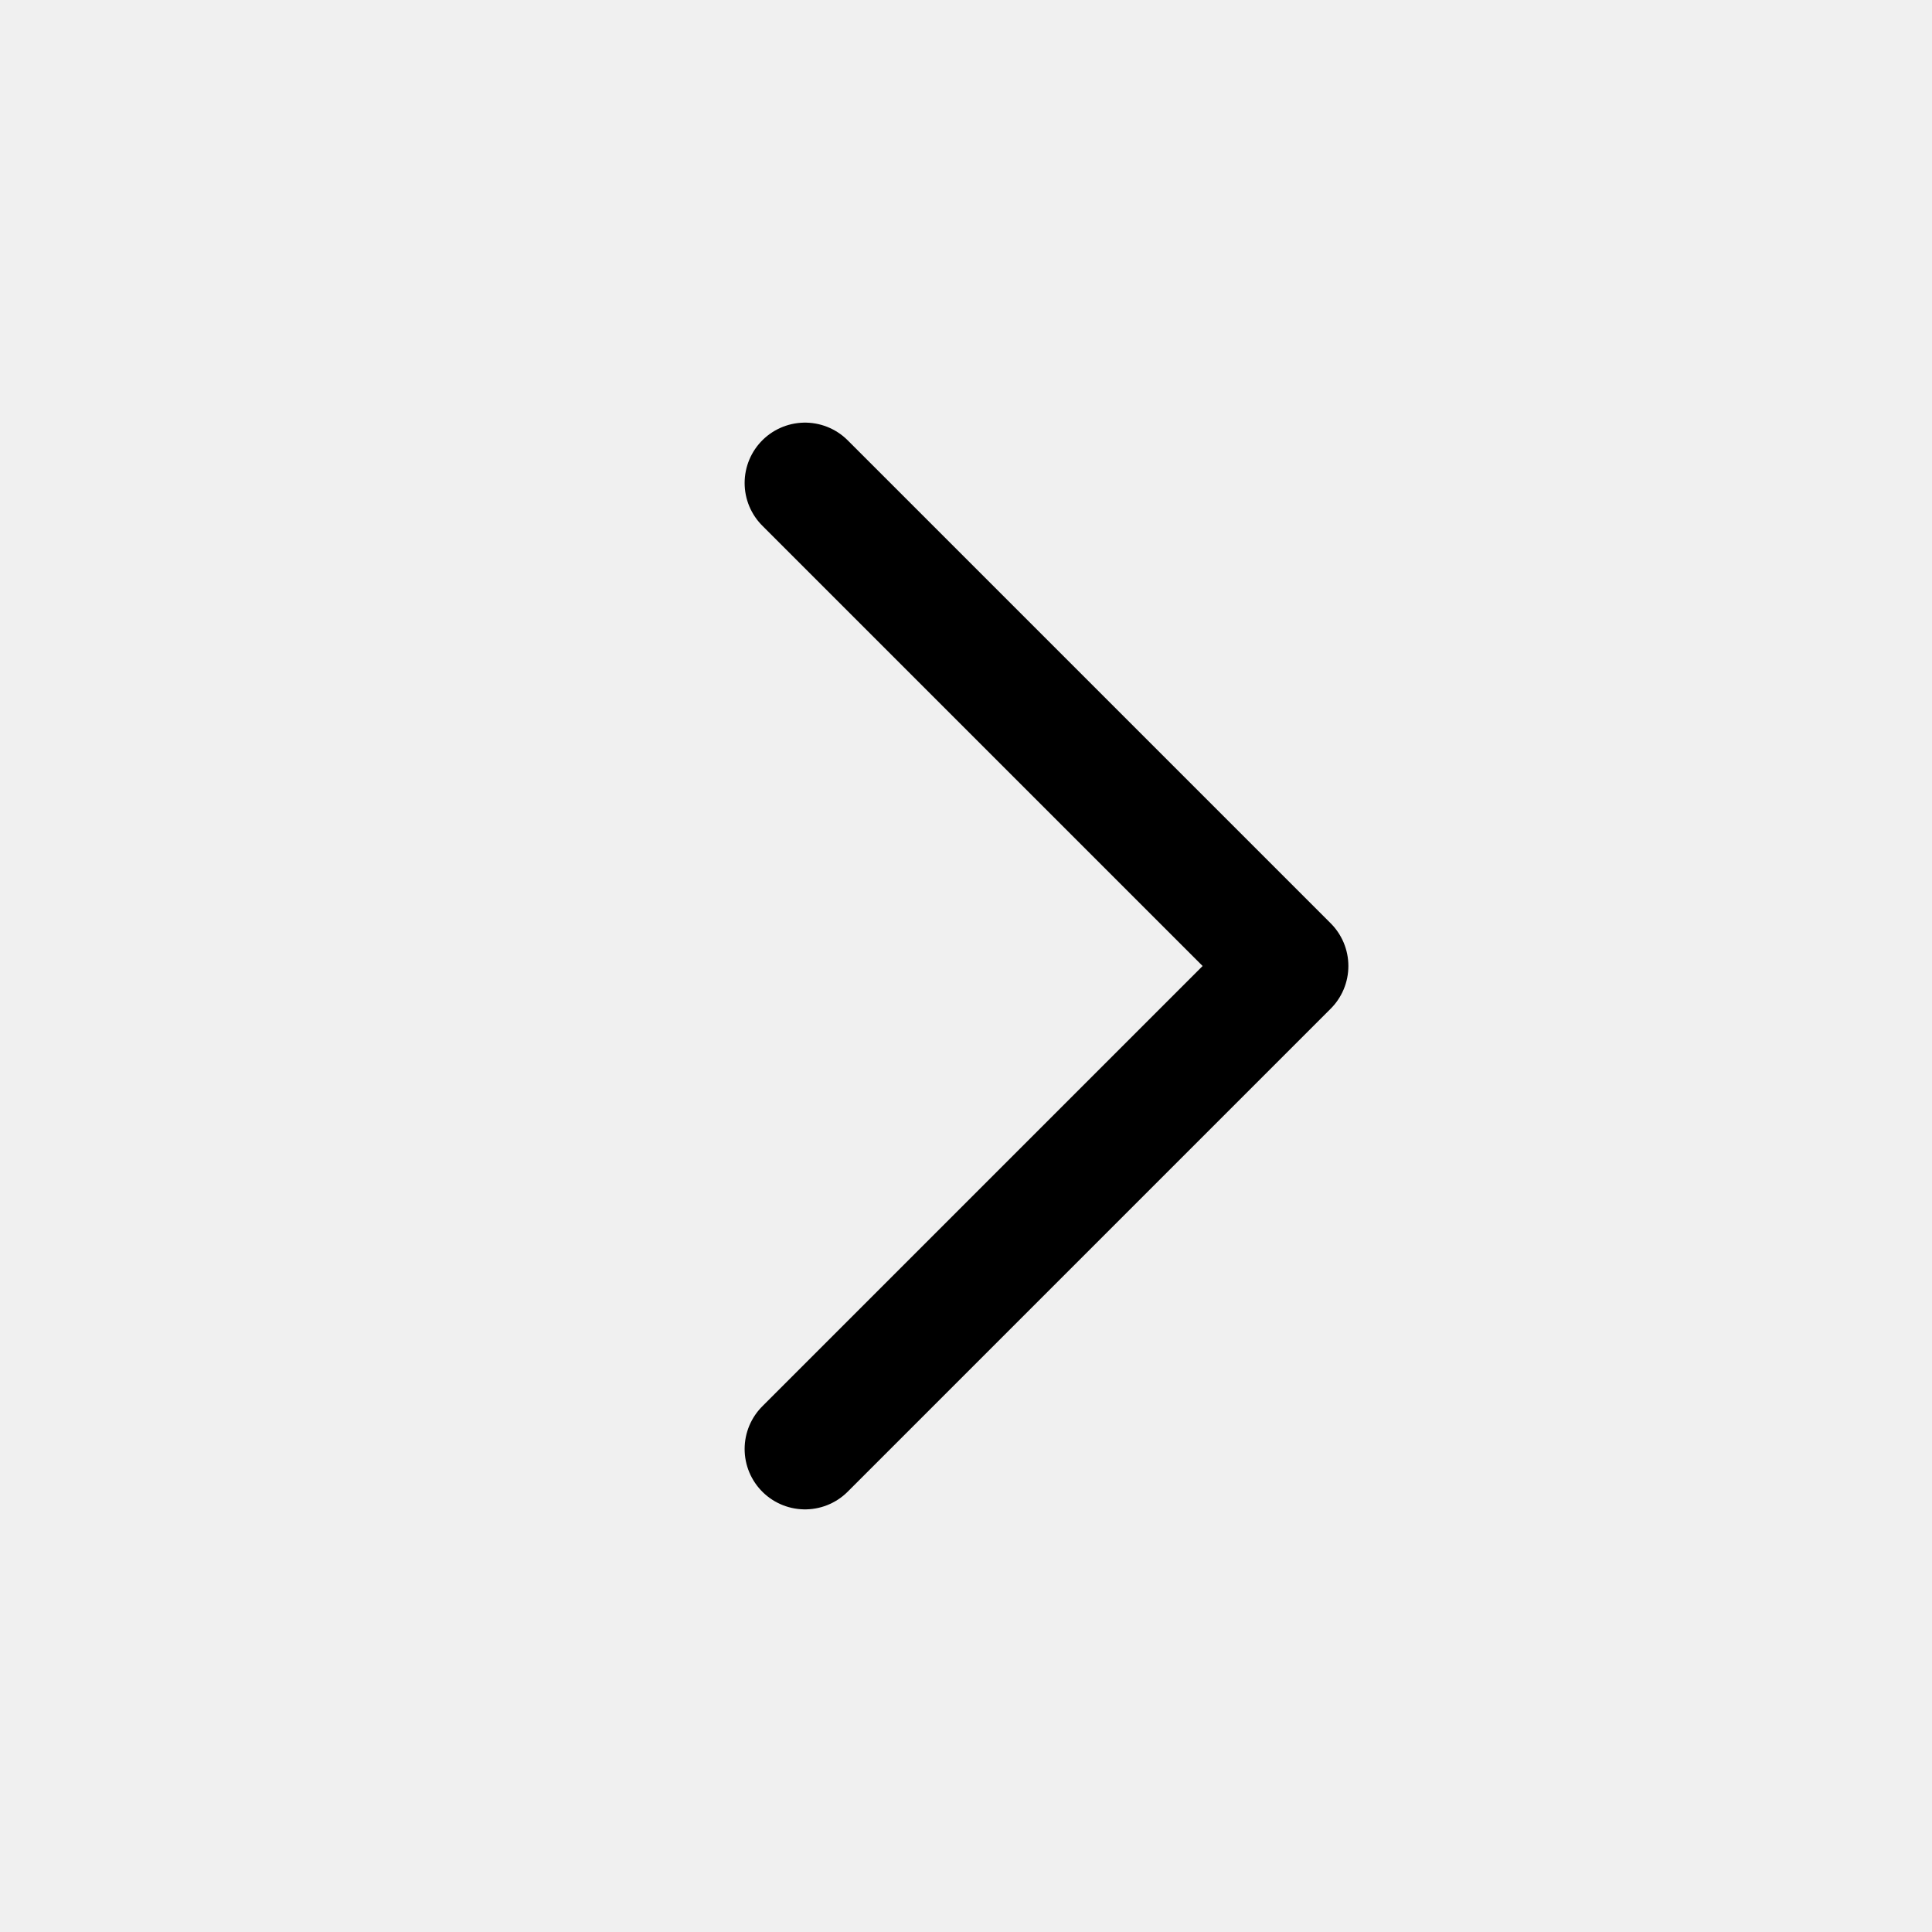
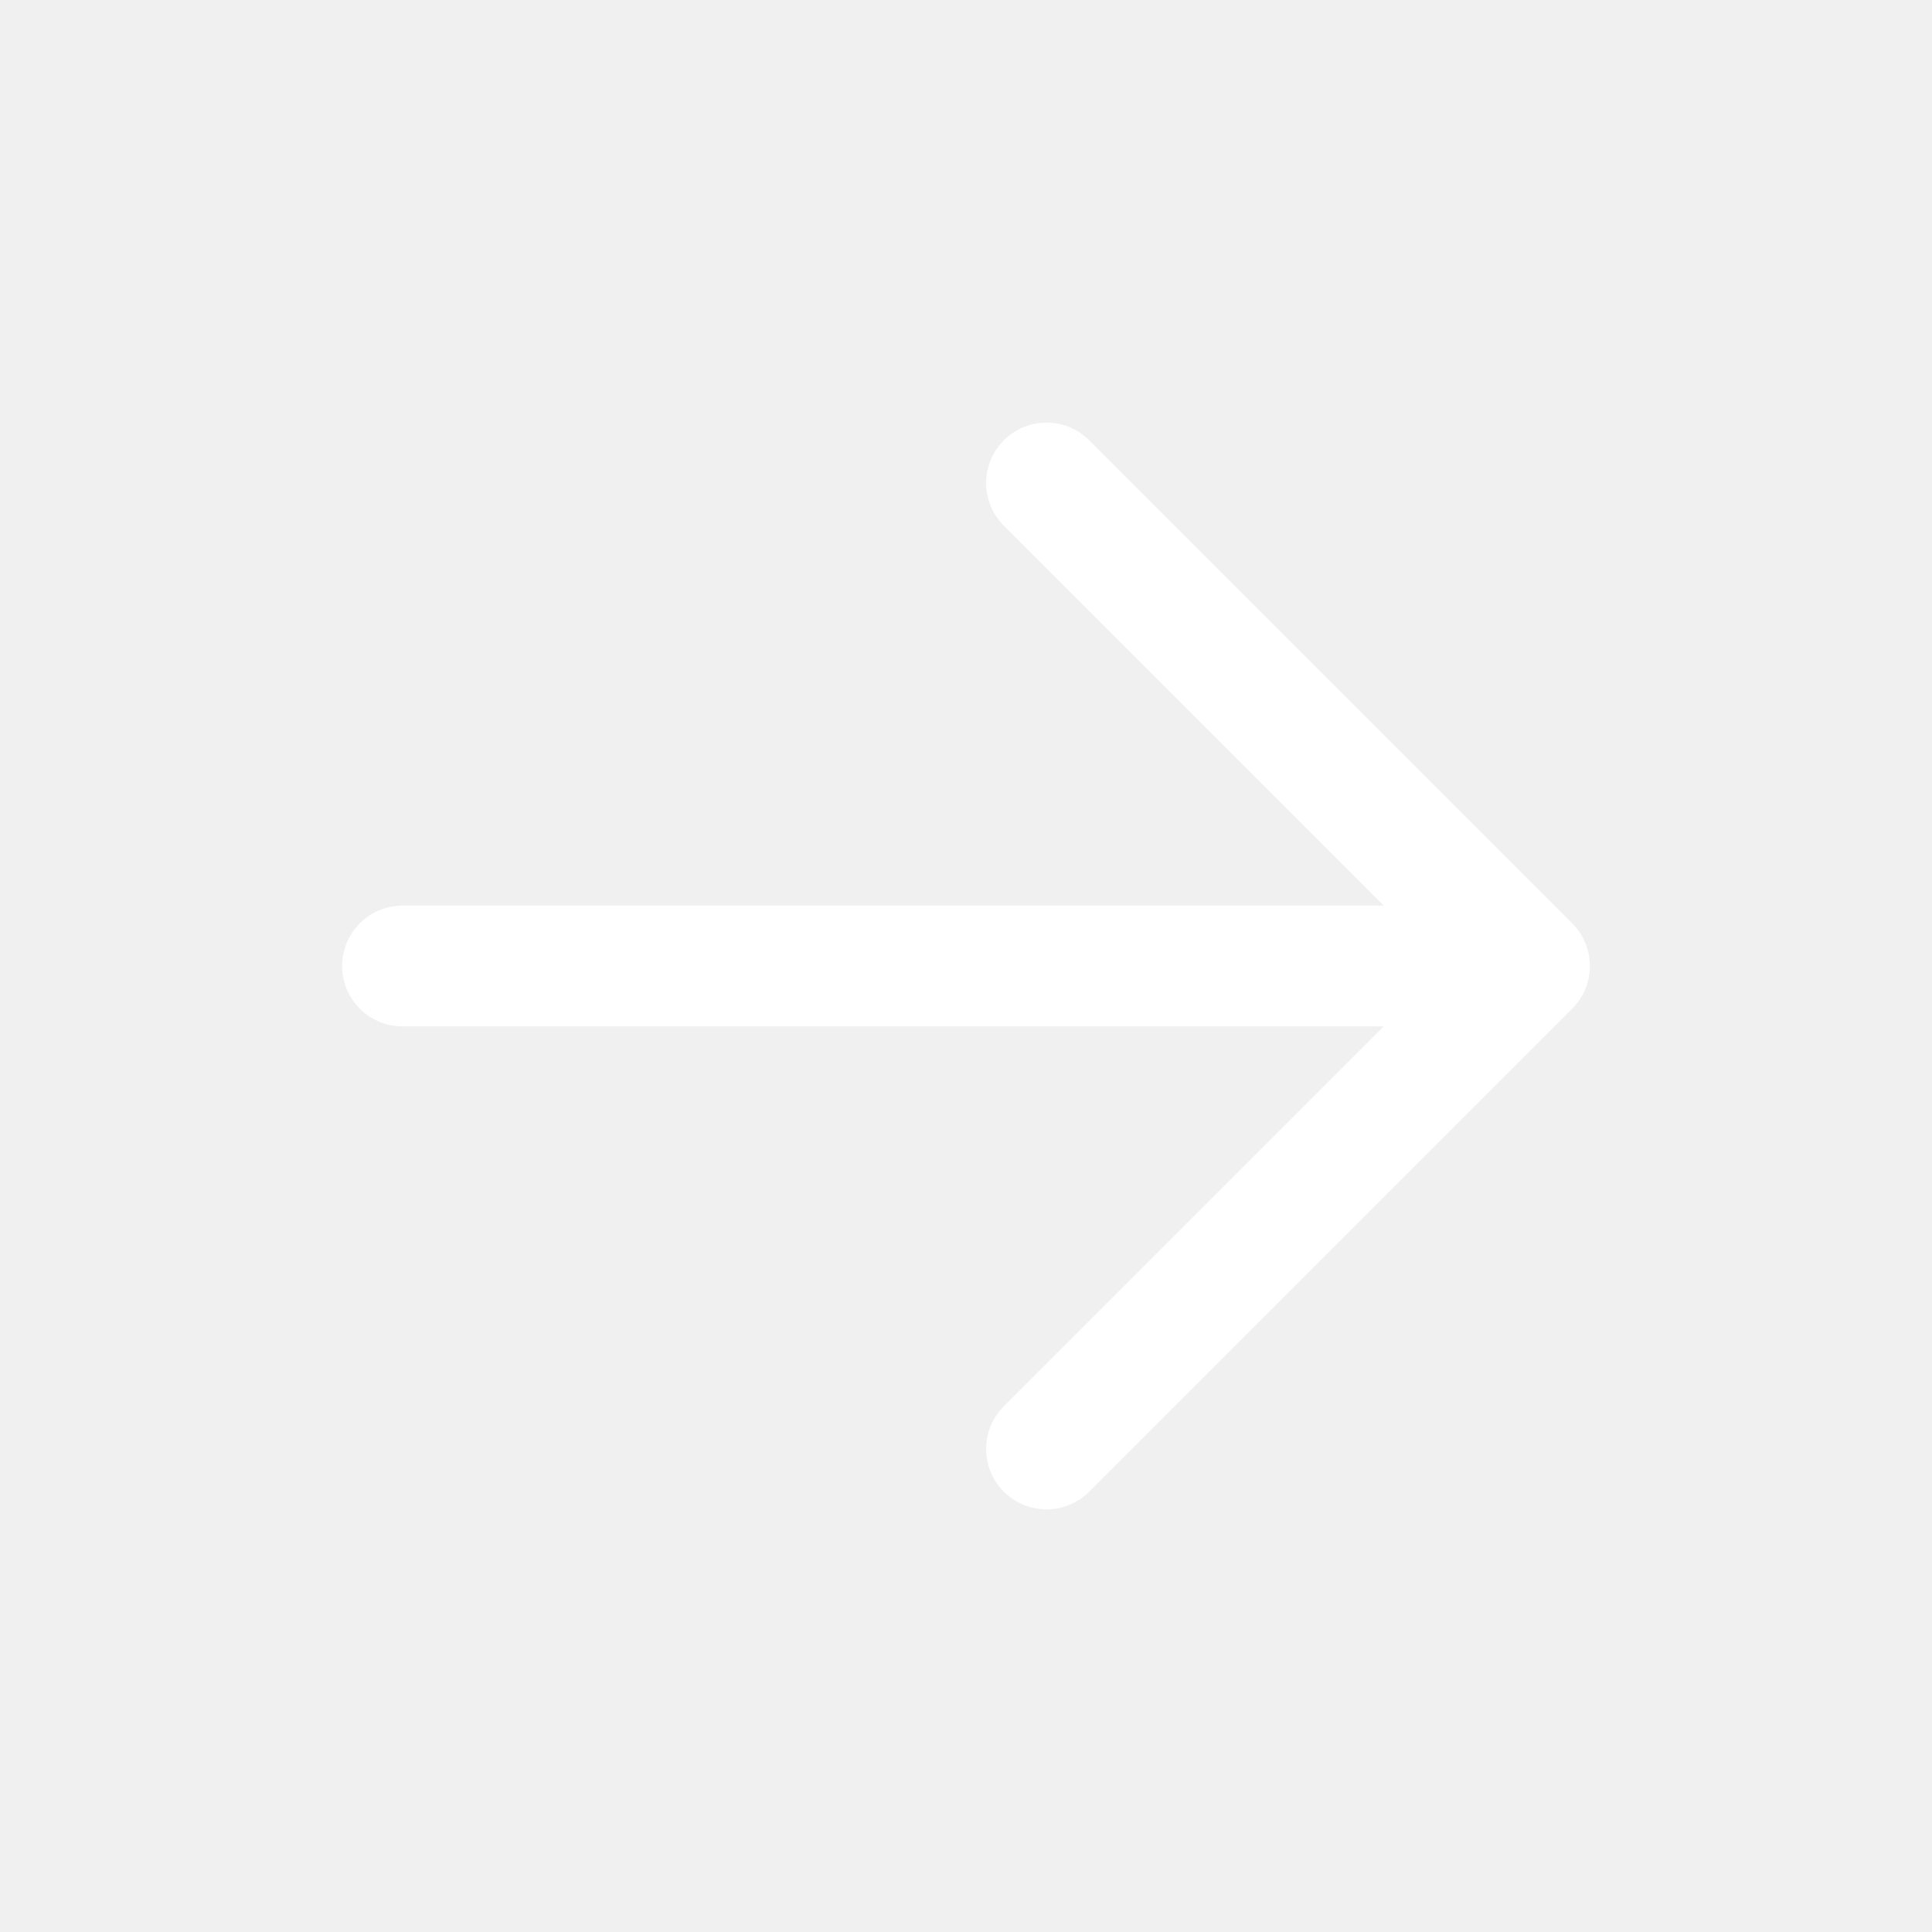
<svg xmlns="http://www.w3.org/2000/svg" width="24" height="24" viewBox="0 0 24 24" fill="none">
-   <path d="M10 6L16 12L10 18" stroke="black" stroke-width="1.5" stroke-linecap="round" stroke-linejoin="round" />
+   <path d="M5 12H19M19 12L13 18M19 12L13 6" stroke="white" stroke-width="1.5" stroke-linecap="round" stroke-linejoin="round" />
</svg>
